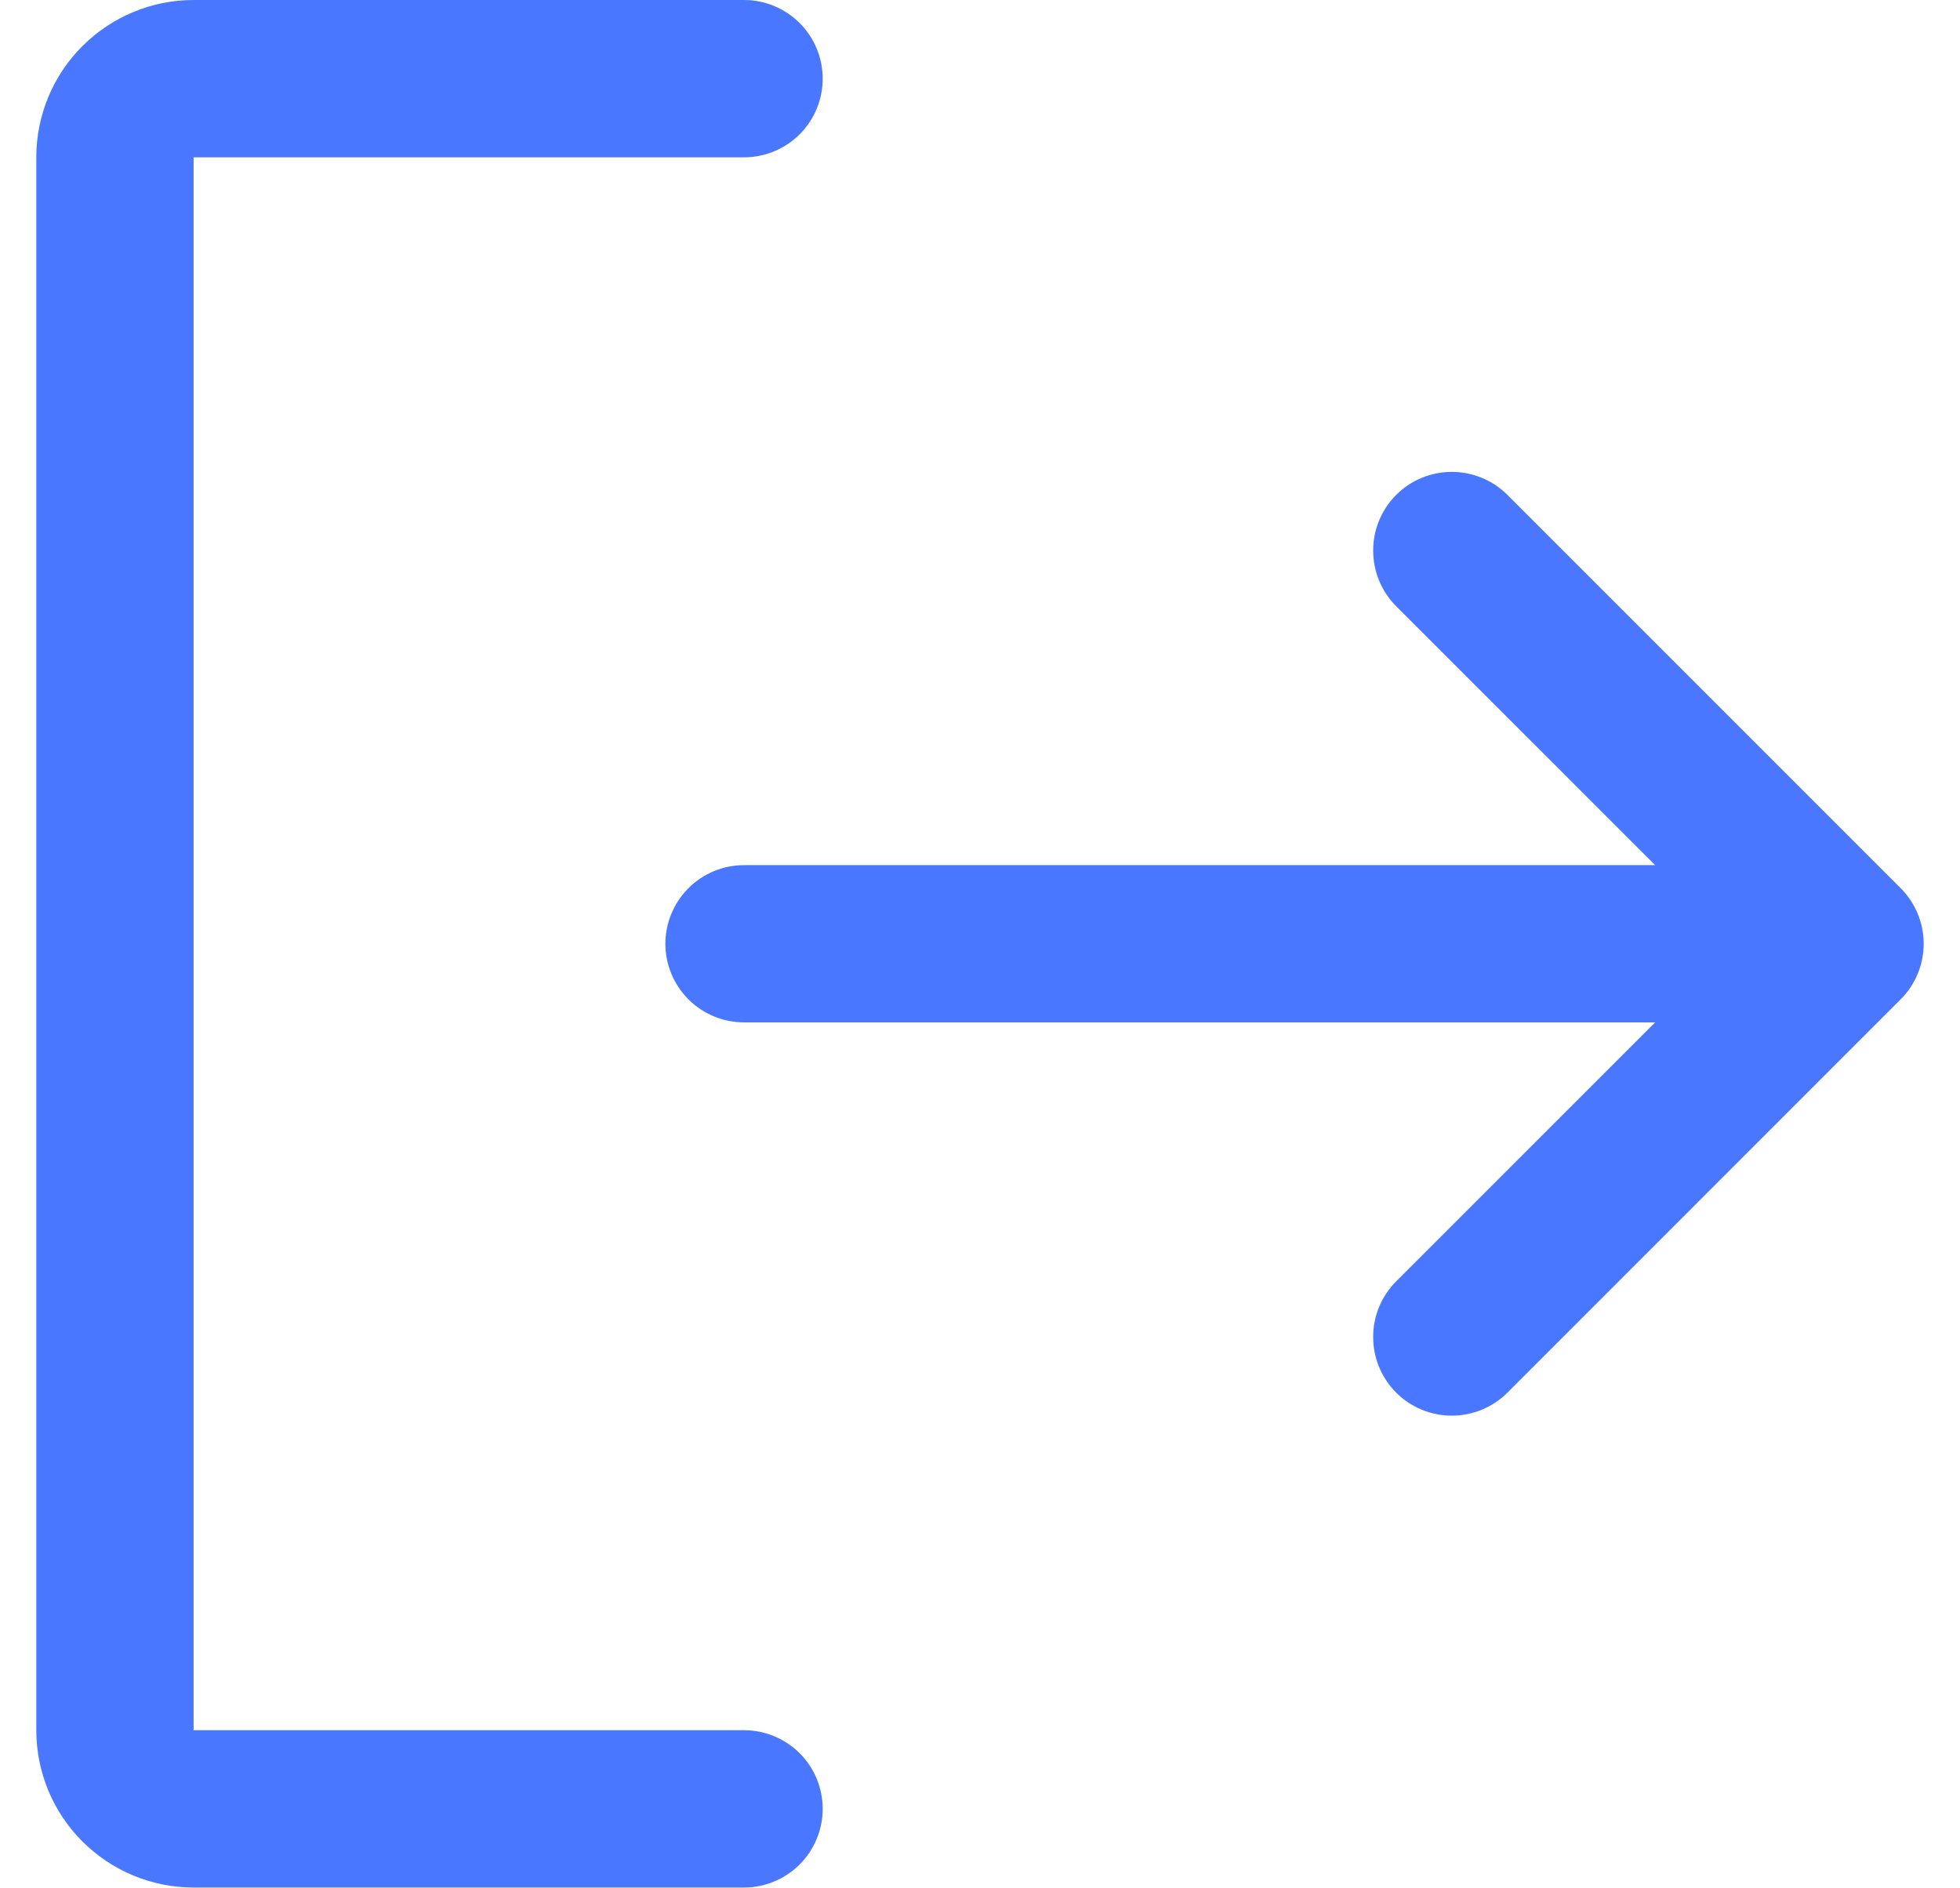
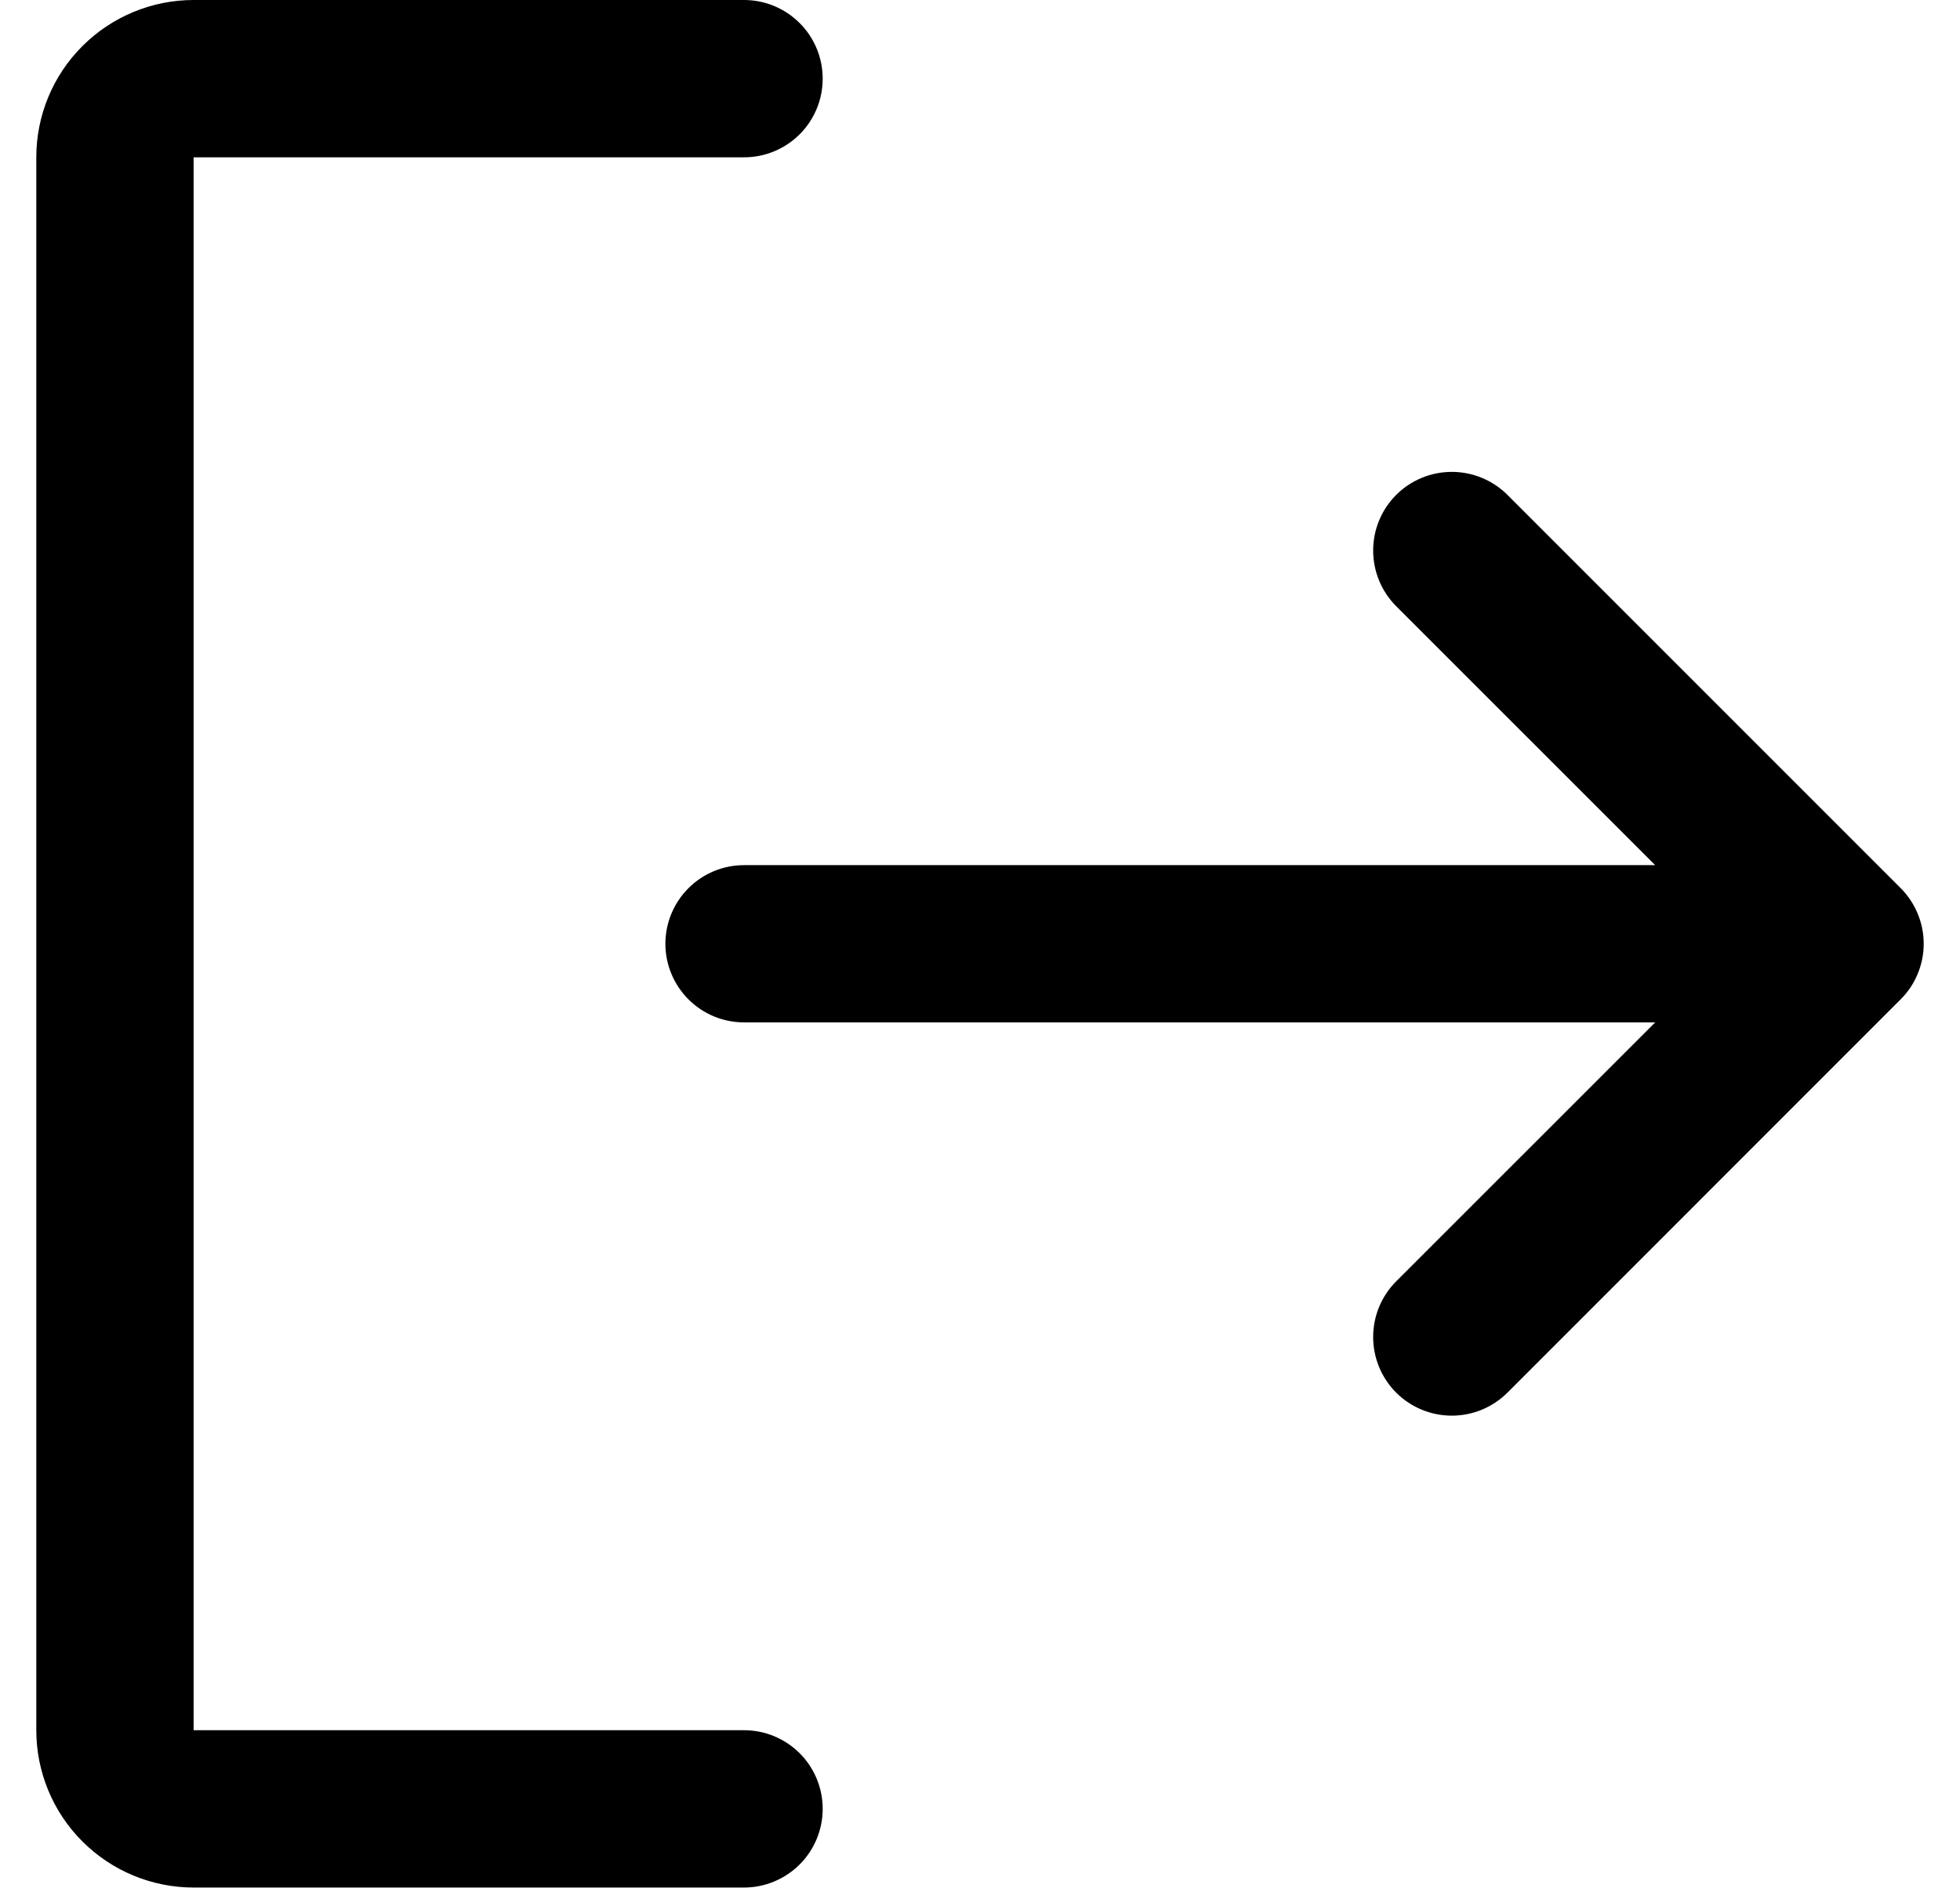
<svg xmlns="http://www.w3.org/2000/svg" width="27" height="26" viewBox="0 0 27 26" fill="none">
-   <path d="M11.333 24.916C11.333 25.203 11.219 25.479 11.016 25.682C10.812 25.885 10.537 26 10.25 26H2.667C2.092 26 1.541 25.771 1.135 25.365C0.728 24.959 0.5 24.407 0.5 23.833V2.167C0.5 1.592 0.728 1.041 1.135 0.635C1.541 0.229 2.092 0 2.667 0H10.25C10.537 0 10.812 0.114 11.016 0.318C11.219 0.521 11.333 0.796 11.333 1.084C11.333 1.371 11.219 1.647 11.016 1.85C10.812 2.053 10.537 2.167 10.25 2.167H2.667V23.833H10.25C10.537 23.833 10.812 23.947 11.016 24.15C11.219 24.353 11.333 24.629 11.333 24.916ZM26.182 12.233L20.766 6.817C20.562 6.614 20.287 6.5 19.999 6.5C19.712 6.5 19.436 6.614 19.233 6.817C19.03 7.02 18.916 7.296 18.916 7.583C18.916 7.871 19.03 8.147 19.233 8.35L22.801 11.917H10.25C9.962 11.917 9.687 12.031 9.484 12.234C9.281 12.437 9.166 12.713 9.166 13C9.166 13.287 9.281 13.563 9.484 13.766C9.687 13.969 9.962 14.083 10.25 14.083H22.801L19.233 17.65C19.03 17.853 18.916 18.129 18.916 18.416C18.916 18.704 19.03 18.98 19.233 19.183C19.436 19.386 19.712 19.5 19.999 19.5C20.287 19.5 20.562 19.386 20.766 19.183L26.182 13.766C26.283 13.666 26.363 13.546 26.417 13.415C26.472 13.283 26.5 13.142 26.5 13C26.5 12.858 26.472 12.717 26.417 12.585C26.363 12.454 26.283 12.334 26.182 12.233Z" fill="#4977FF" />
+   <path d="M11.333 24.916C11.333 25.203 11.219 25.479 11.016 25.682C10.812 25.885 10.537 26 10.25 26H2.667C2.092 26 1.541 25.771 1.135 25.365C0.728 24.959 0.5 24.407 0.5 23.833V2.167C0.5 1.592 0.728 1.041 1.135 0.635C1.541 0.229 2.092 0 2.667 0H10.25C10.537 0 10.812 0.114 11.016 0.318C11.219 0.521 11.333 0.796 11.333 1.084C11.333 1.371 11.219 1.647 11.016 1.85C10.812 2.053 10.537 2.167 10.25 2.167H2.667V23.833H10.25C10.537 23.833 10.812 23.947 11.016 24.15C11.219 24.353 11.333 24.629 11.333 24.916ZM26.182 12.233L20.766 6.817C20.562 6.614 20.287 6.5 19.999 6.5C19.712 6.5 19.436 6.614 19.233 6.817C19.03 7.02 18.916 7.296 18.916 7.583C18.916 7.871 19.03 8.147 19.233 8.35L22.801 11.917H10.25C9.962 11.917 9.687 12.031 9.484 12.234C9.281 12.437 9.166 12.713 9.166 13C9.166 13.287 9.281 13.563 9.484 13.766C9.687 13.969 9.962 14.083 10.25 14.083H22.801L19.233 17.65C19.03 17.853 18.916 18.129 18.916 18.416C18.916 18.704 19.03 18.98 19.233 19.183C19.436 19.386 19.712 19.5 19.999 19.5C20.287 19.5 20.562 19.386 20.766 19.183L26.182 13.766C26.283 13.666 26.363 13.546 26.417 13.415C26.472 13.283 26.5 13.142 26.5 13C26.5 12.858 26.472 12.717 26.417 12.585C26.363 12.454 26.283 12.334 26.182 12.233Z" fill="currentColor" />
</svg>
